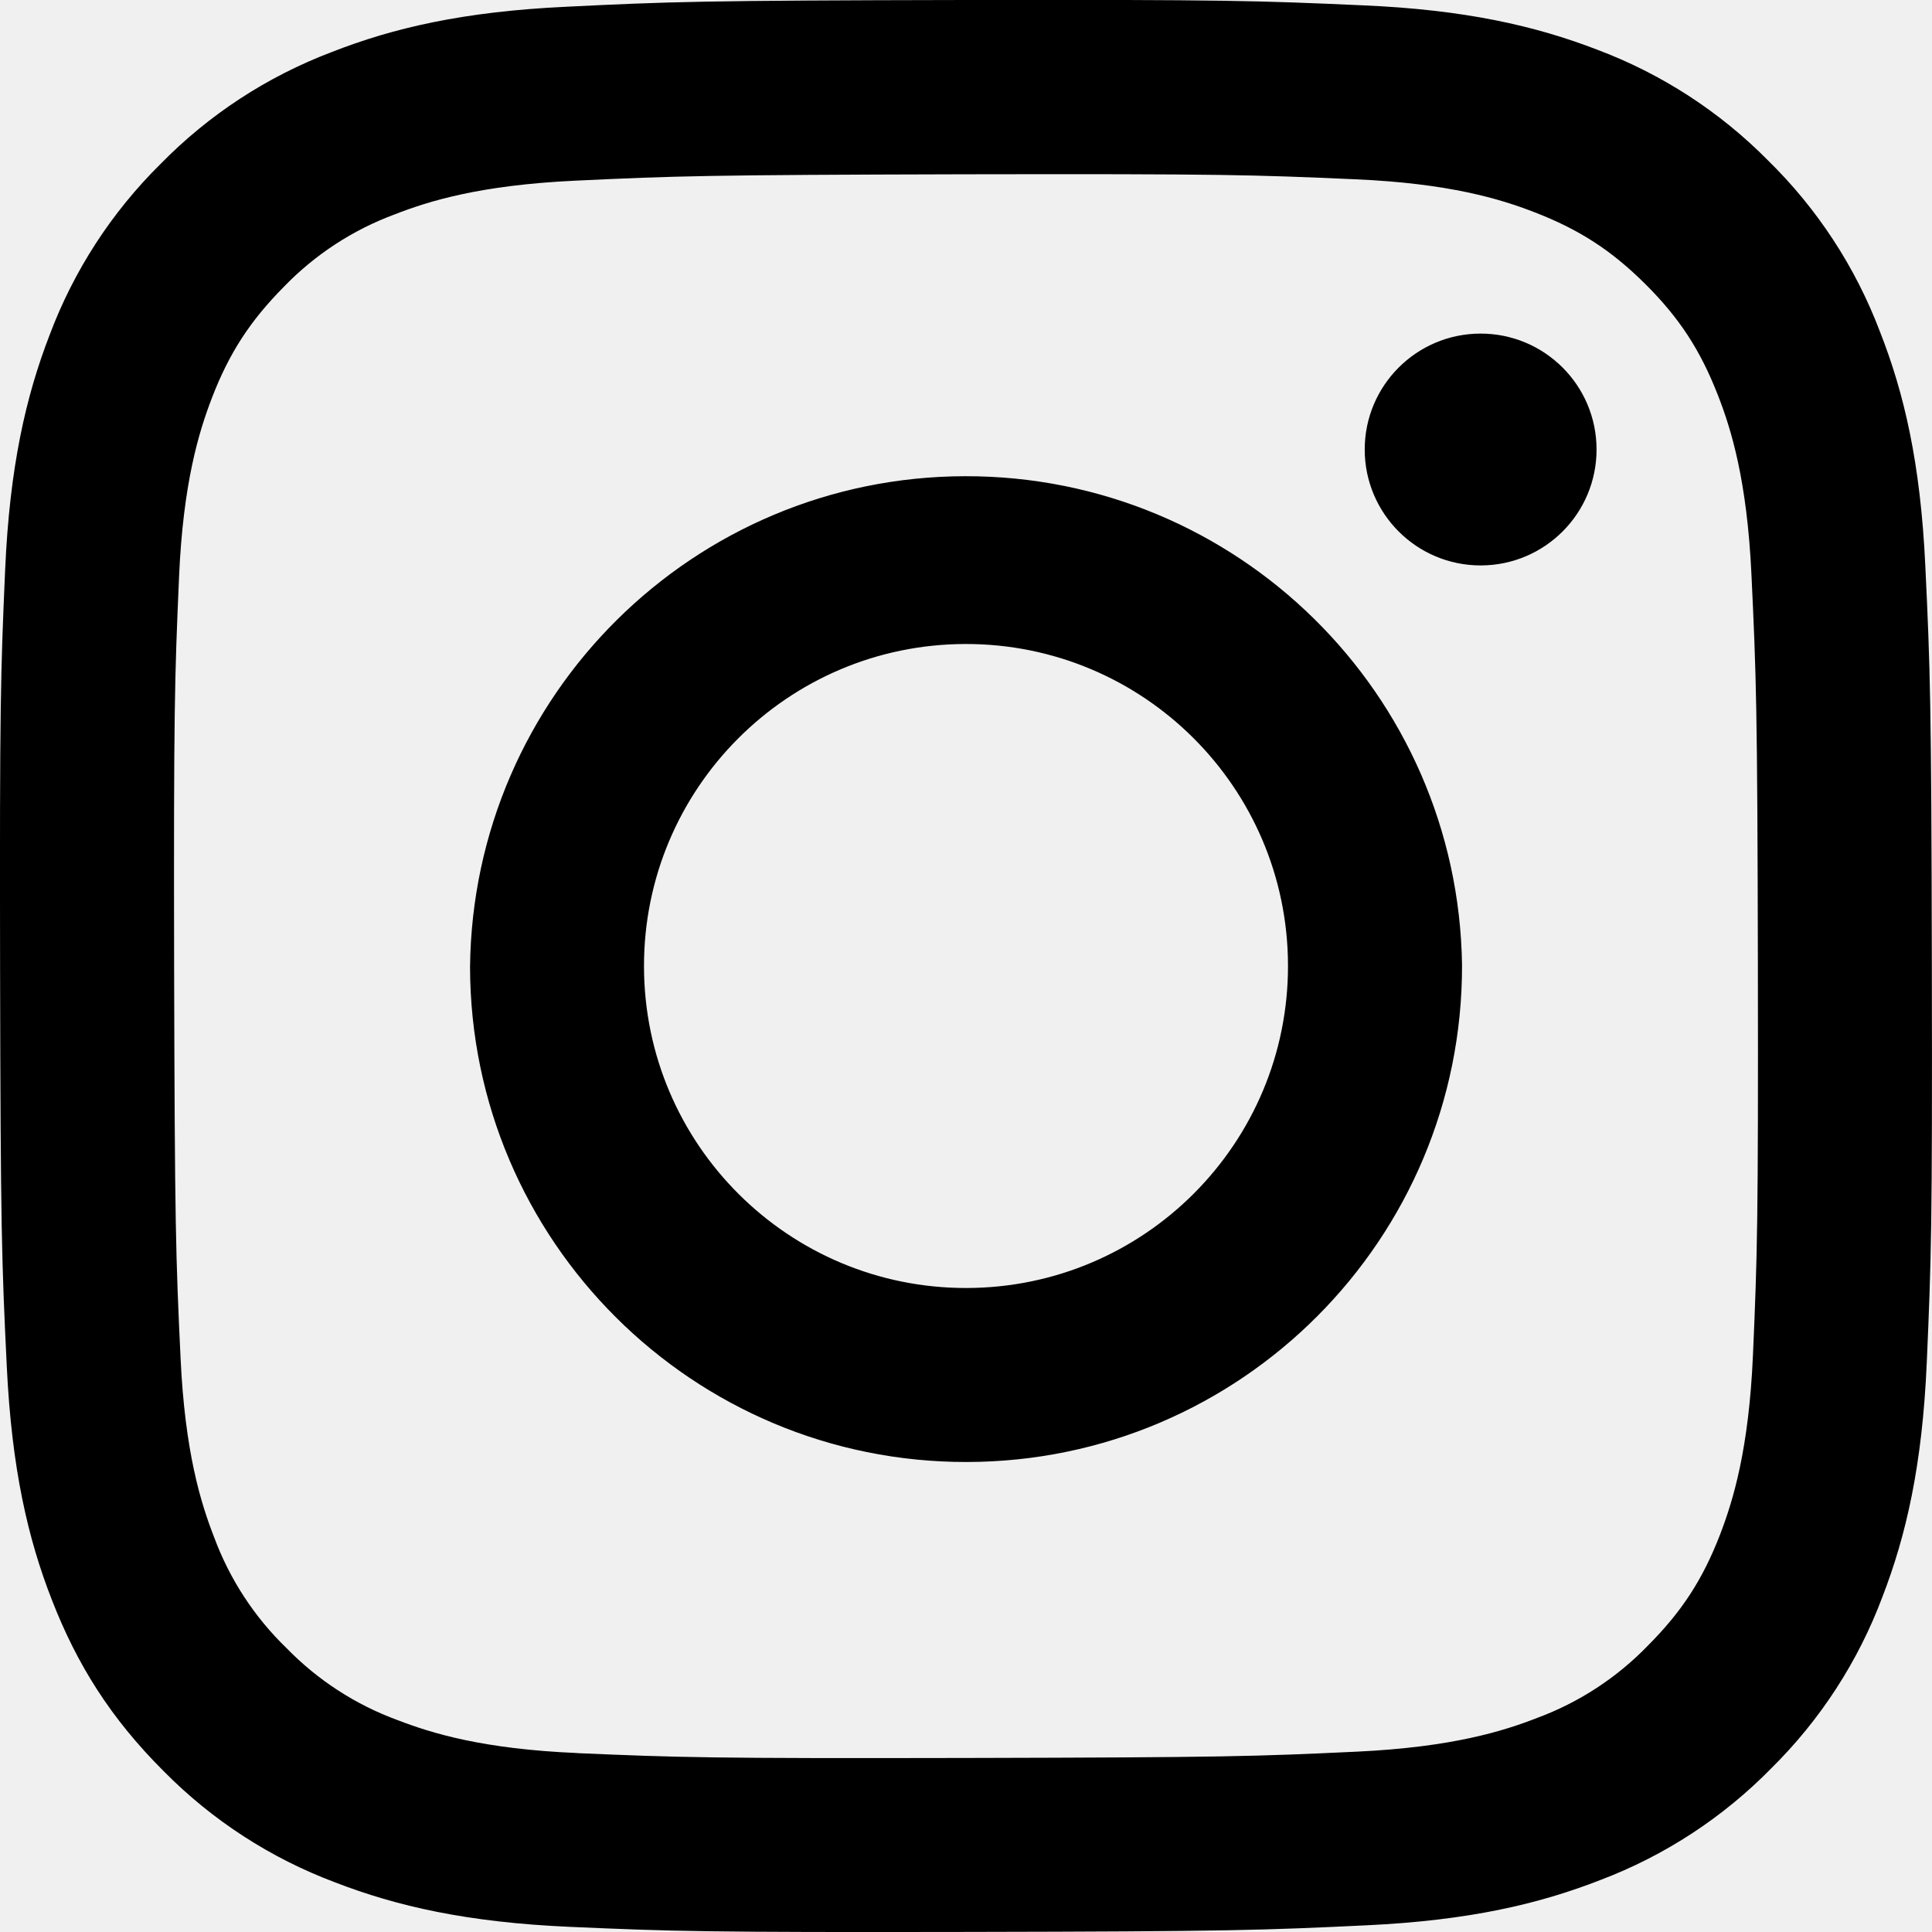
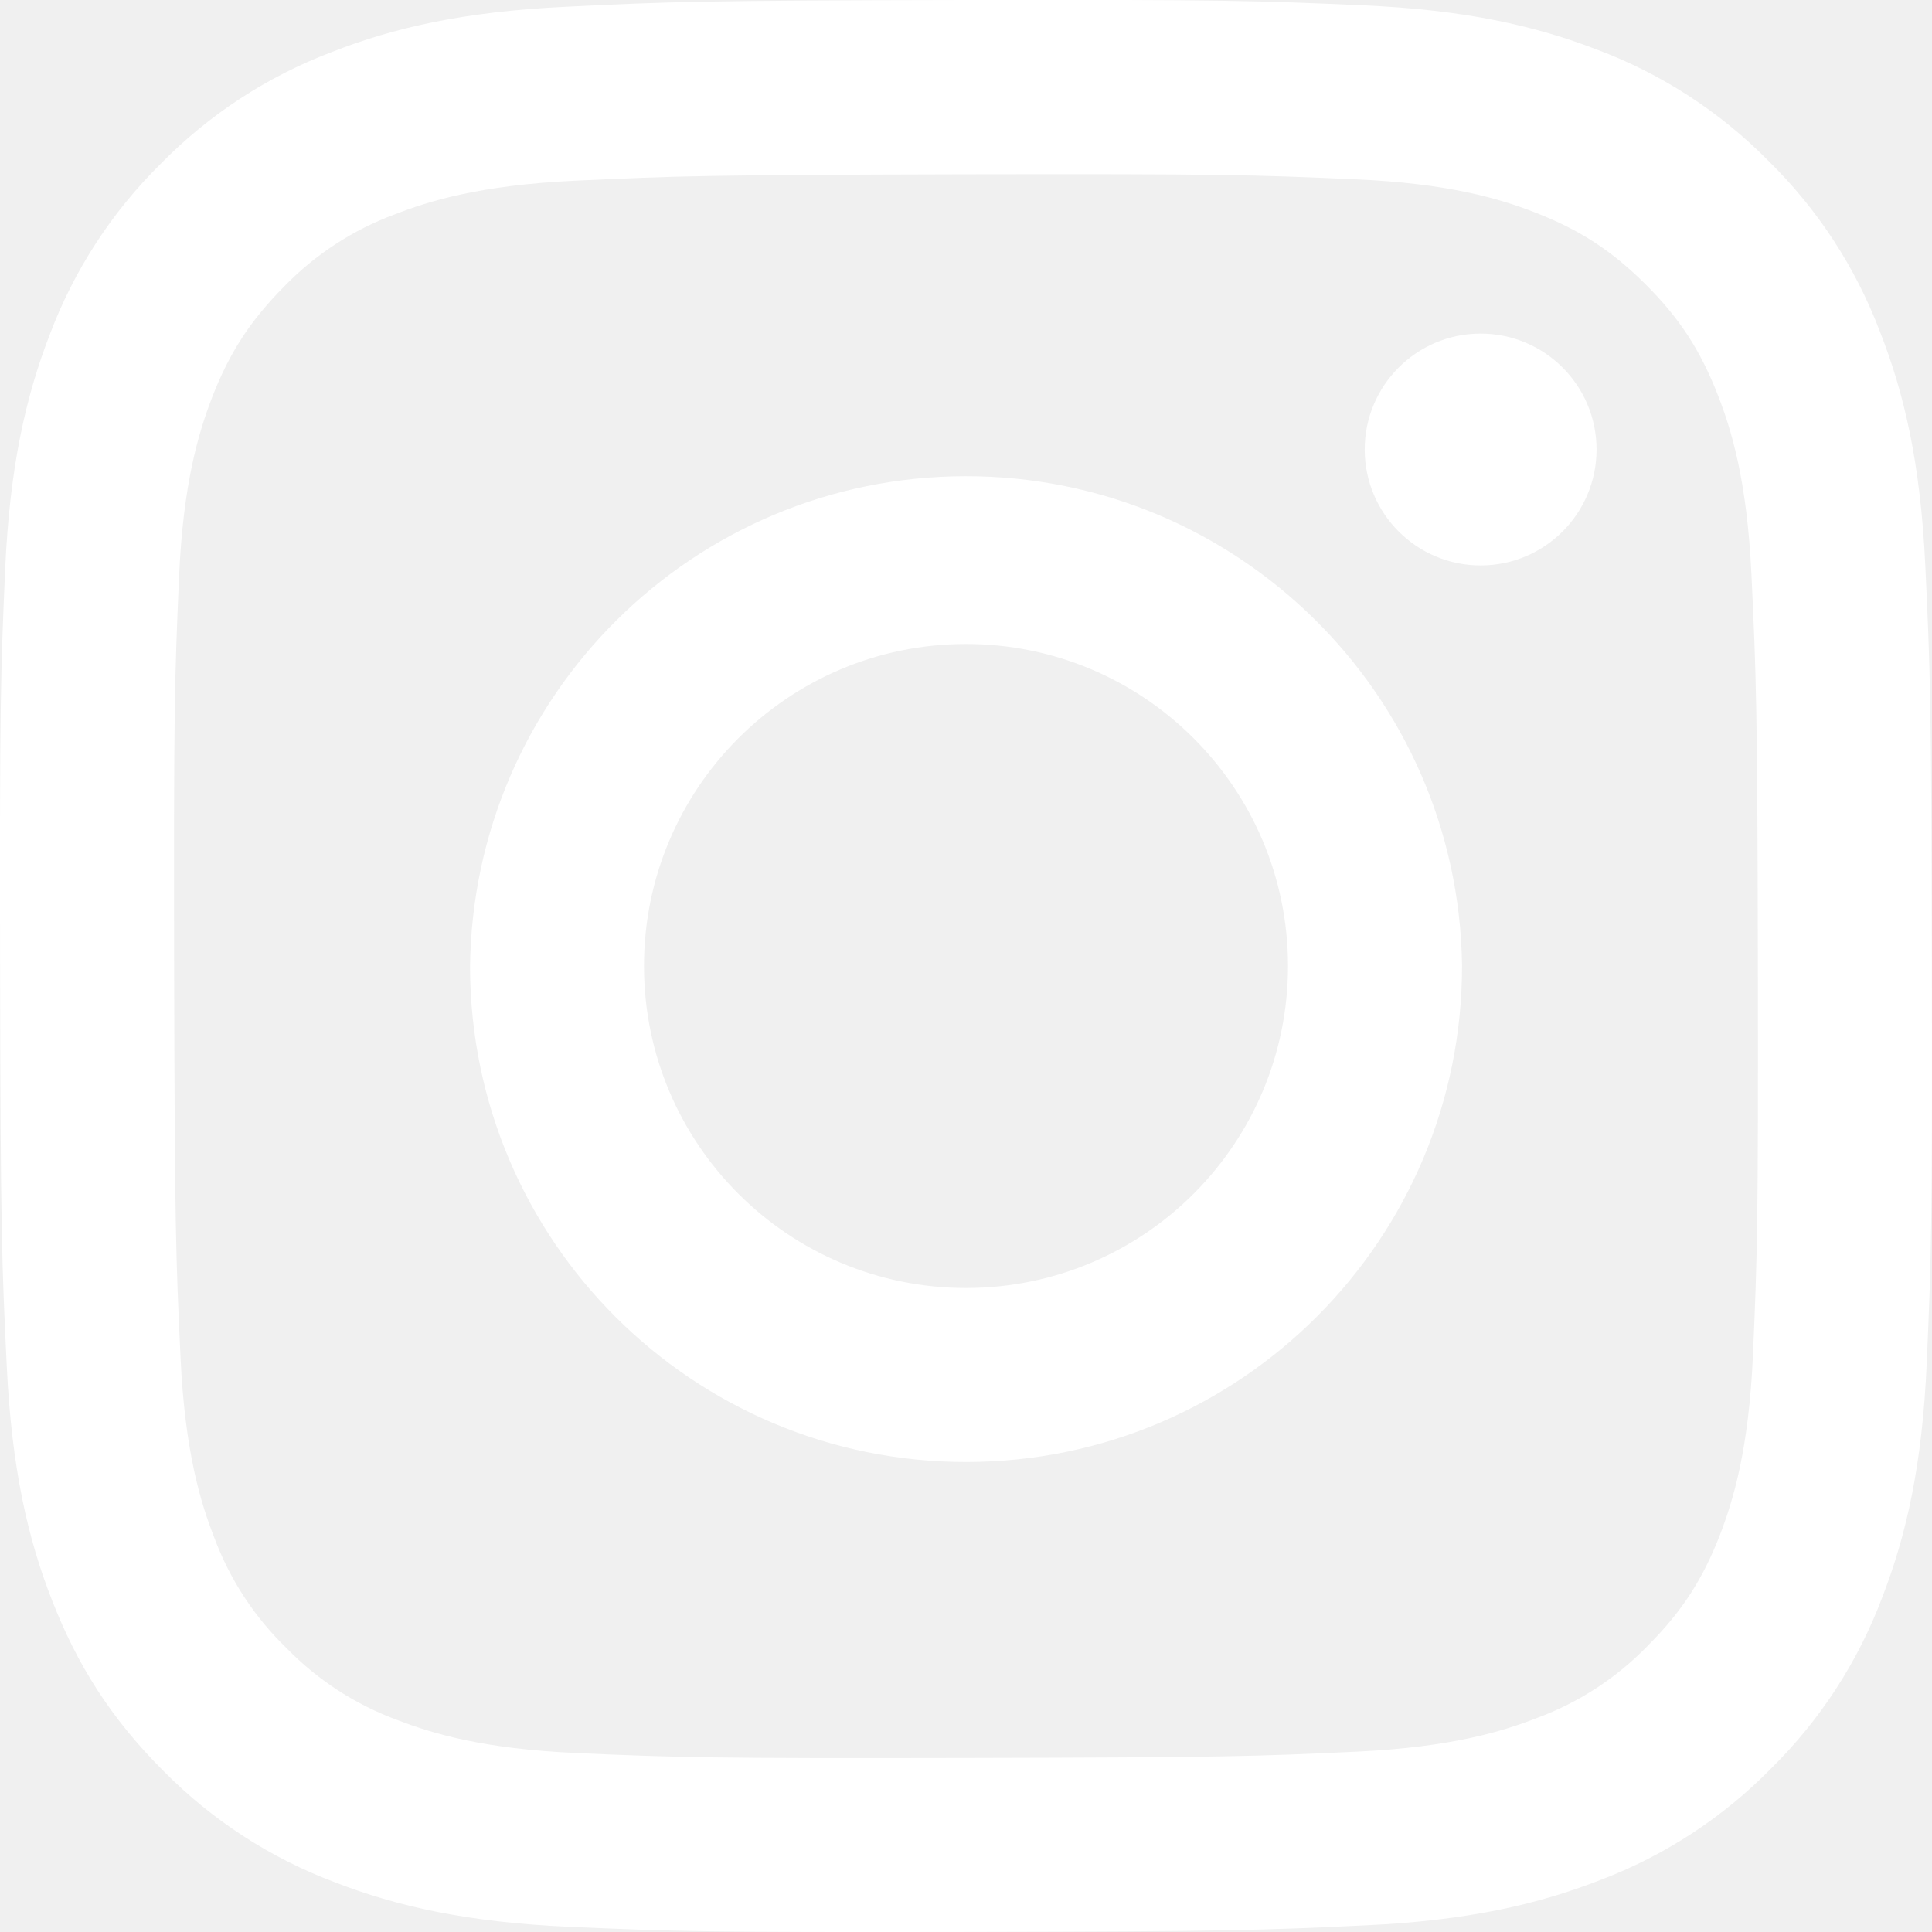
- <svg xmlns="http://www.w3.org/2000/svg" width="1em" height="1em" viewBox="0 0 24 24">
-   <path fill="currentColor" d="M7.03.084c-1.277.06-2.149.264-2.91.563a5.9 5.9 0 0 0-2.124 1.388a5.9 5.9 0 0 0-1.38 2.127C.321 4.926.12 5.8.064 7.076s-.069 1.688-.063 4.947s.021 3.667.083 4.947c.061 1.277.264 2.149.563 2.911c.308.789.72 1.457 1.388 2.123a5.9 5.9 0 0 0 2.129 1.38c.763.295 1.636.496 2.913.552c1.278.056 1.689.069 4.947.063s3.668-.021 4.947-.082c1.28-.06 2.147-.265 2.91-.563a5.9 5.9 0 0 0 2.123-1.388a5.9 5.9 0 0 0 1.38-2.129c.295-.763.496-1.636.551-2.912c.056-1.28.07-1.69.063-4.948c-.006-3.258-.02-3.667-.081-4.947c-.06-1.28-.264-2.148-.564-2.911a5.9 5.9 0 0 0-1.387-2.123a5.9 5.9 0 0 0-2.128-1.38c-.764-.294-1.636-.496-2.914-.55C15.647.009 15.236-.006 11.977 0S8.31.021 7.03.084m.14 21.693c-1.17-.05-1.805-.245-2.228-.408a3.7 3.7 0 0 1-1.382-.895a3.7 3.7 0 0 1-.9-1.378c-.165-.423-.363-1.058-.417-2.228c-.06-1.264-.072-1.644-.08-4.848c-.006-3.204.006-3.583.061-4.848c.05-1.169.246-1.805.408-2.228c.216-.561.477-.96.895-1.382a3.7 3.7 0 0 1 1.379-.9c.423-.165 1.057-.361 2.227-.417c1.265-.06 1.644-.072 4.848-.08c3.203-.006 3.583.006 4.85.062c1.168.05 1.804.244 2.227.408c.56.216.96.475 1.382.895s.681.817.9 1.378c.165.422.362 1.056.417 2.227c.06 1.265.074 1.645.08 4.848c.005 3.203-.006 3.583-.061 4.848c-.051 1.17-.245 1.805-.408 2.23c-.216.56-.477.96-.896 1.38a3.7 3.7 0 0 1-1.378.9c-.422.165-1.058.362-2.226.418c-1.266.06-1.645.072-4.85.079s-3.582-.006-4.848-.06m9.783-16.192a1.44 1.44 0 1 0 1.437-1.442a1.44 1.44 0 0 0-1.437 1.442M5.839 12.012a6.161 6.161 0 1 0 12.323-.024a6.162 6.162 0 0 0-12.323.024M8 12.008A4 4 0 1 1 12.008 16A4 4 0 0 1 8 12.008" />
+ <svg xmlns="http://www.w3.org/2000/svg" viewBox="0 0 24 24">
+   <path fill="#fff" d="M7.03.084c-1.277.06-2.149.264-2.91.563a5.9 5.9 0 0 0-2.124 1.388a5.9 5.9 0 0 0-1.38 2.127C.321 4.926.12 5.8.064 7.076s-.069 1.688-.063 4.947s.021 3.667.083 4.947c.061 1.277.264 2.149.563 2.911c.308.789.72 1.457 1.388 2.123a5.9 5.9 0 0 0 2.129 1.38c.763.295 1.636.496 2.913.552c1.278.056 1.689.069 4.947.063s3.668-.021 4.947-.082c1.28-.06 2.147-.265 2.91-.563a5.9 5.9 0 0 0 2.123-1.388a5.9 5.9 0 0 0 1.38-2.129c.295-.763.496-1.636.551-2.912c.056-1.28.07-1.69.063-4.948c-.006-3.258-.02-3.667-.081-4.947c-.06-1.28-.264-2.148-.564-2.911a5.9 5.9 0 0 0-1.387-2.123a5.9 5.9 0 0 0-2.128-1.38c-.764-.294-1.636-.496-2.914-.55C15.647.009 15.236-.006 11.977 0S8.31.021 7.03.084m.14 21.693c-1.17-.05-1.805-.245-2.228-.408a3.7 3.7 0 0 1-1.382-.895a3.7 3.7 0 0 1-.9-1.378c-.165-.423-.363-1.058-.417-2.228c-.06-1.264-.072-1.644-.08-4.848c-.006-3.204.006-3.583.061-4.848c.05-1.169.246-1.805.408-2.228c.216-.561.477-.96.895-1.382a3.7 3.7 0 0 1 1.379-.9c.423-.165 1.057-.361 2.227-.417c1.265-.06 1.644-.072 4.848-.08c3.203-.006 3.583.006 4.85.062c1.168.05 1.804.244 2.227.408c.56.216.96.475 1.382.895s.681.817.9 1.378c.165.422.362 1.056.417 2.227c.06 1.265.074 1.645.08 4.848c.005 3.203-.006 3.583-.061 4.848c-.051 1.17-.245 1.805-.408 2.23c-.216.56-.477.96-.896 1.38a3.7 3.7 0 0 1-1.378.9c-.422.165-1.058.362-2.226.418c-1.266.06-1.645.072-4.85.079s-3.582-.006-4.848-.06m9.783-16.192a1.44 1.44 0 1 0 1.437-1.442a1.44 1.44 0 0 0-1.437 1.442M5.839 12.012a6.161 6.161 0 1 0 12.323-.024a6.162 6.162 0 0 0-12.323.024M8 12.008A4 4 0 1 1 12.008 16A4 4 0 0 1 8 12.008" />
</svg>
